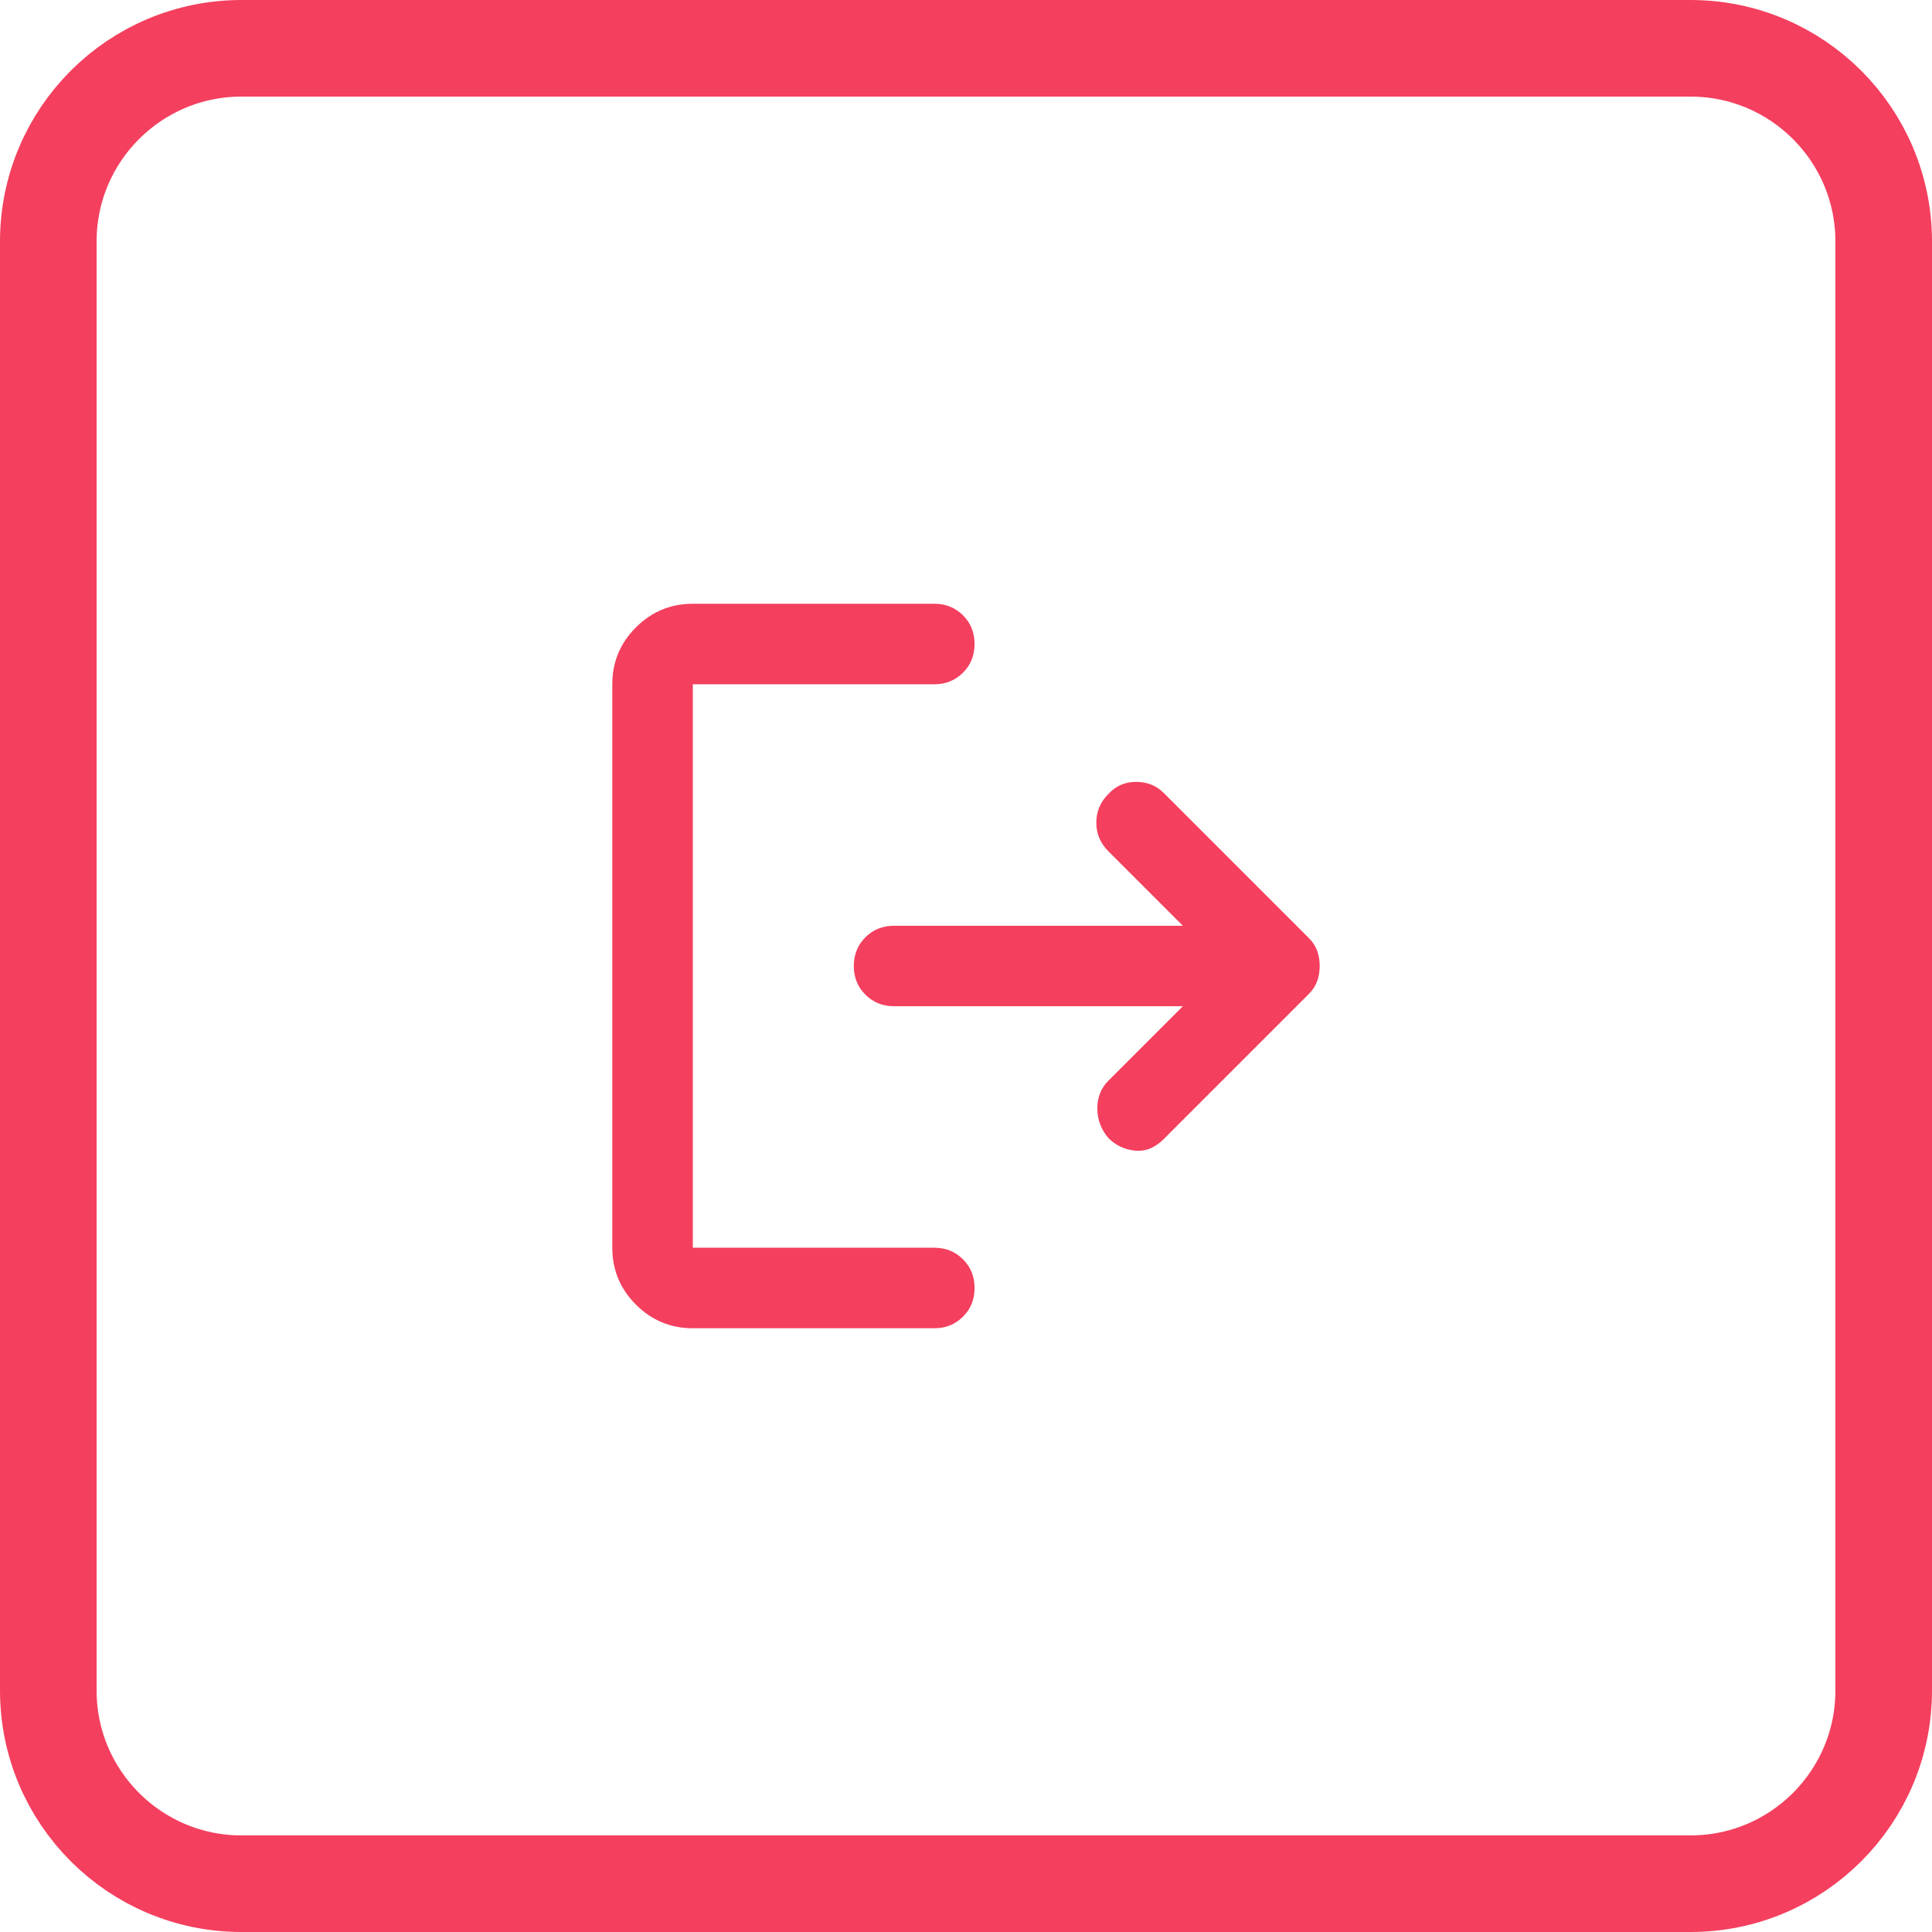
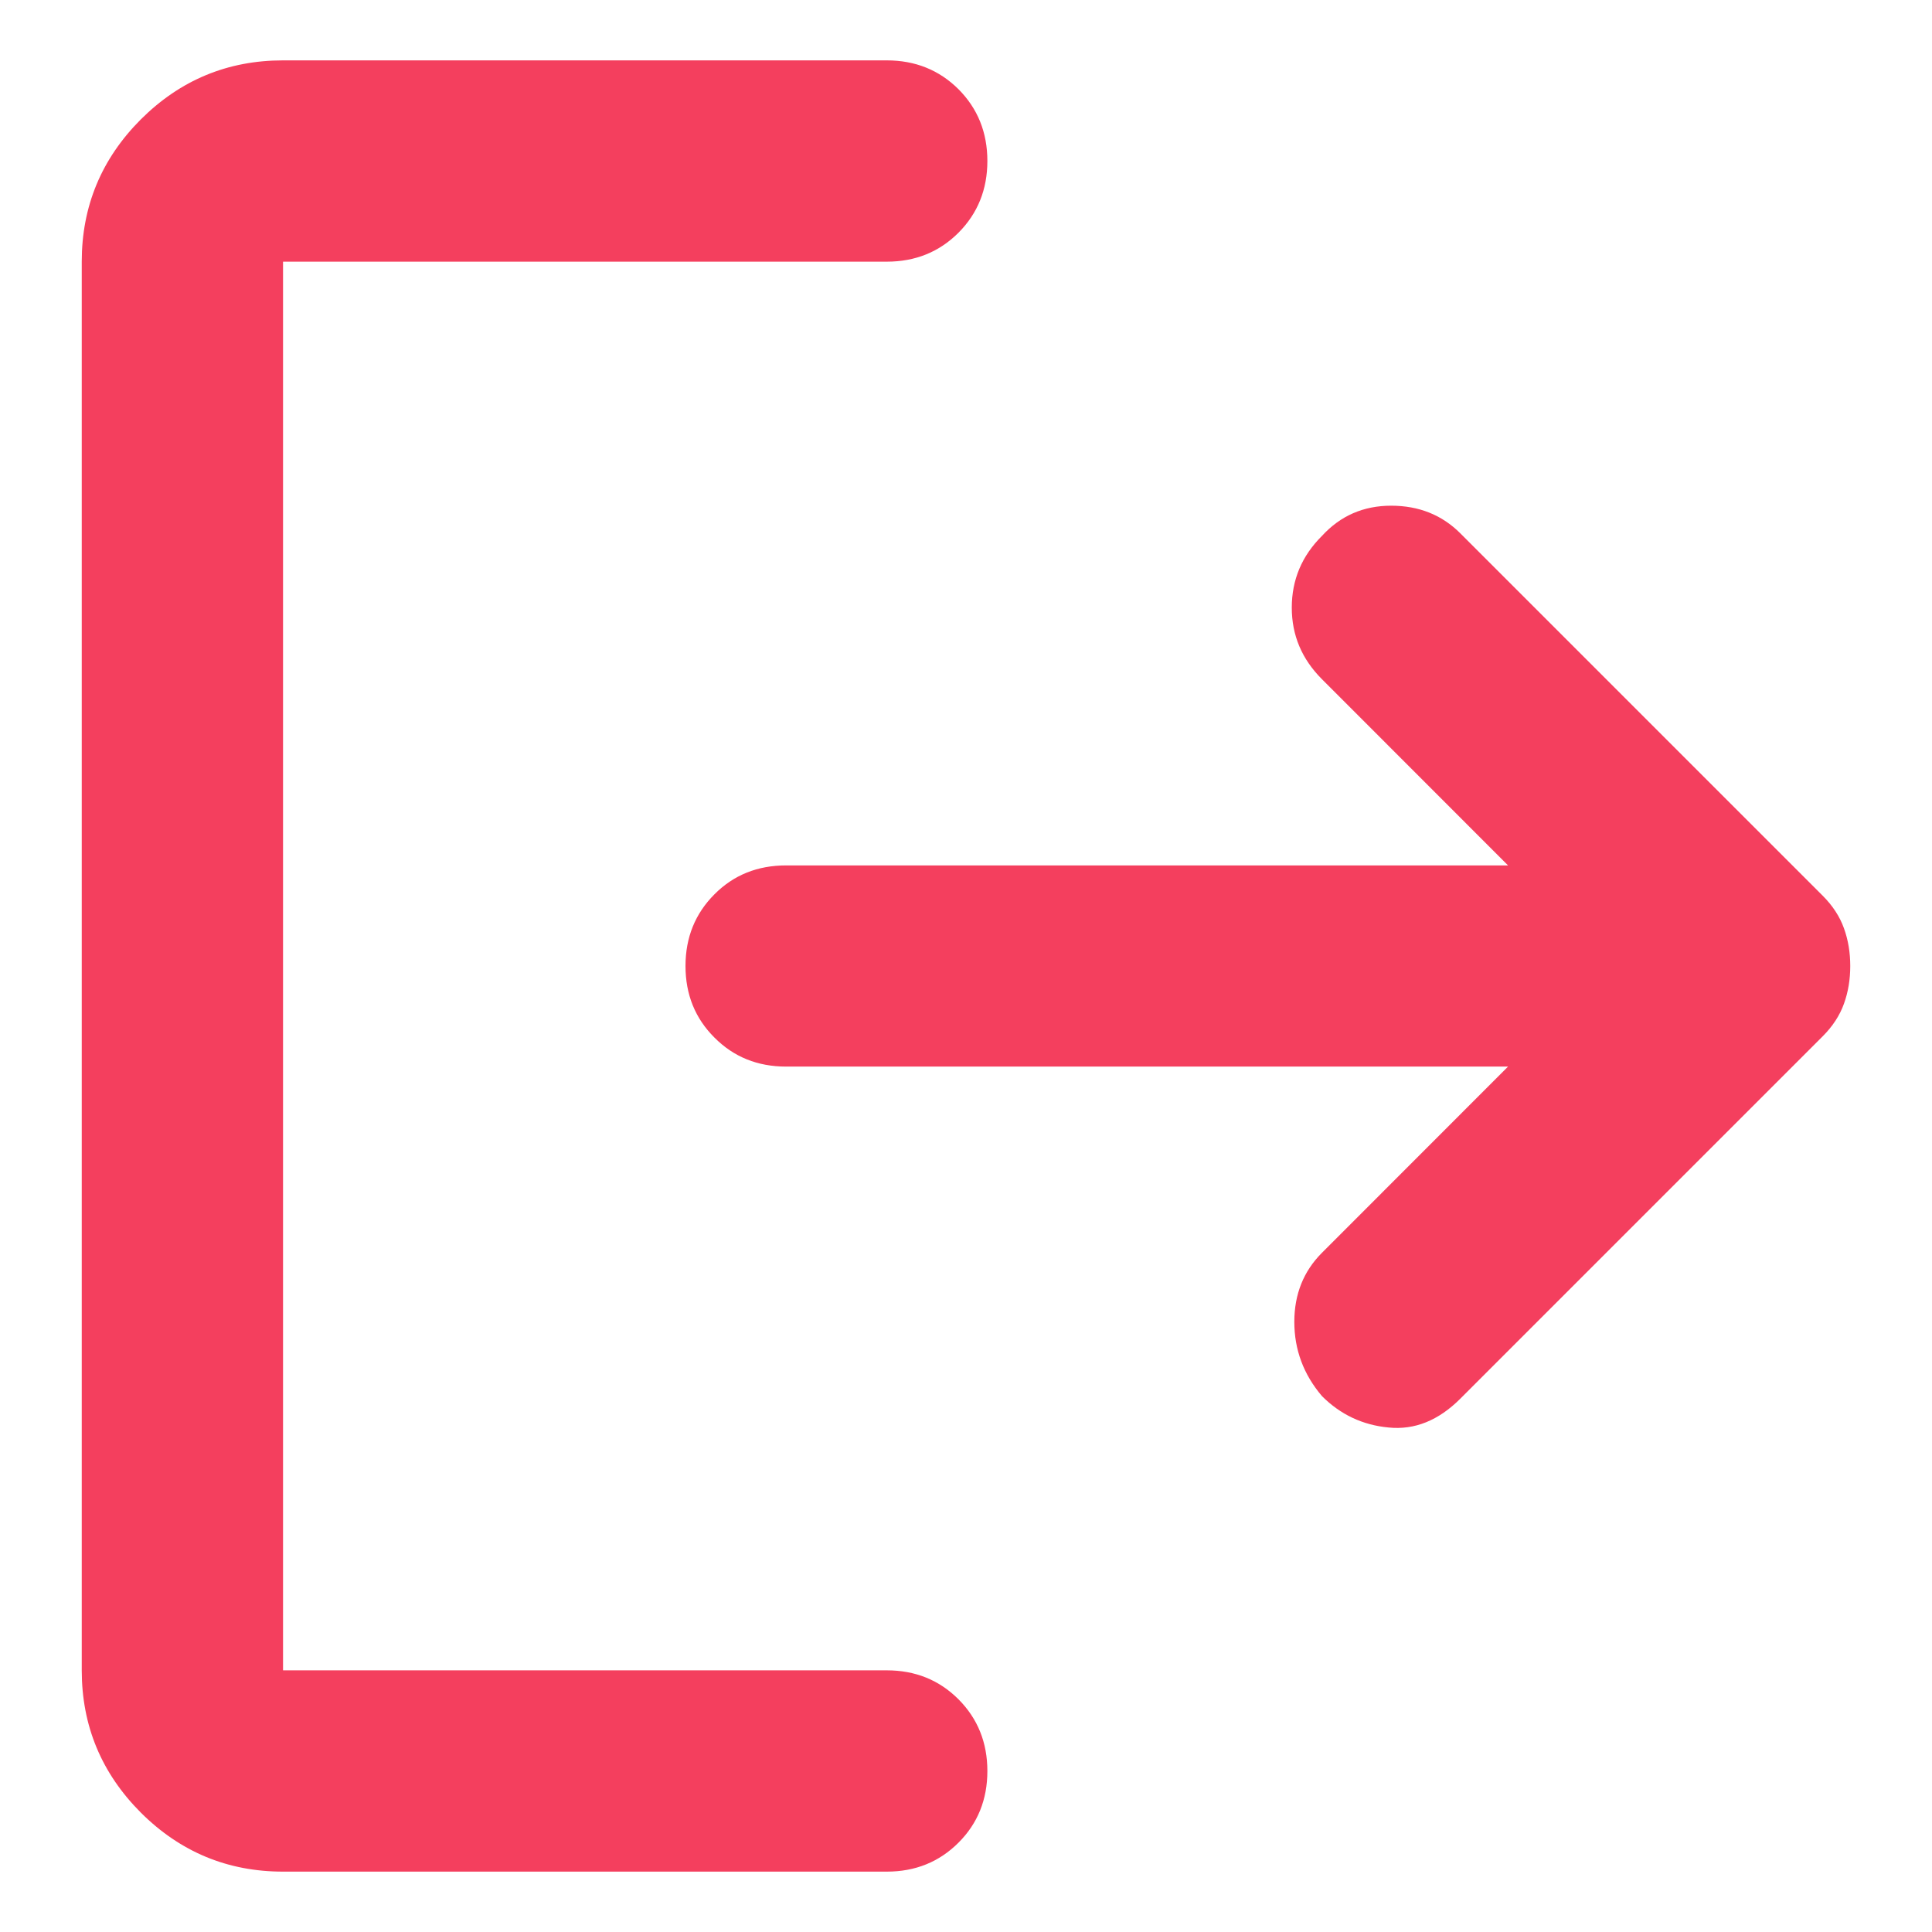
- <svg xmlns="http://www.w3.org/2000/svg" width="40" height="40" viewBox="0 0 40 40" fill="none">
-   <rect x="1" y="1" width="38" height="38" rx="4" stroke="#F43F5E" stroke-width="2" />
-   <path d="M22.948 23.562C22.795 23.382 22.719 23.177 22.719 22.948C22.719 22.719 22.795 22.528 22.948 22.375L24.49 20.833H18.511C18.274 20.833 18.077 20.753 17.917 20.593C17.757 20.434 17.677 20.236 17.677 20C17.677 19.764 17.757 19.566 17.917 19.406C18.077 19.246 18.274 19.167 18.511 19.167H24.49L22.948 17.625C22.781 17.458 22.698 17.261 22.698 17.032C22.698 16.802 22.781 16.604 22.948 16.438C23.101 16.271 23.292 16.188 23.521 16.188C23.75 16.188 23.941 16.264 24.094 16.417L27.094 19.417C27.177 19.5 27.236 19.59 27.271 19.688C27.306 19.785 27.323 19.889 27.323 20C27.323 20.111 27.306 20.215 27.271 20.312C27.236 20.41 27.177 20.5 27.094 20.583L24.094 23.583C23.913 23.764 23.716 23.844 23.501 23.823C23.285 23.802 23.101 23.715 22.948 23.562ZM14.344 27.5C13.886 27.5 13.493 27.337 13.166 27.011C12.84 26.684 12.677 26.292 12.677 25.833V14.167C12.677 13.708 12.84 13.316 13.166 12.989C13.493 12.663 13.886 12.5 14.344 12.5H19.344C19.58 12.5 19.778 12.58 19.938 12.739C20.098 12.899 20.177 13.097 20.177 13.333C20.177 13.569 20.098 13.767 19.938 13.927C19.778 14.087 19.58 14.167 19.344 14.167H14.344V25.833H19.344C19.58 25.833 19.778 25.913 19.938 26.073C20.098 26.233 20.177 26.431 20.177 26.667C20.177 26.903 20.098 27.101 19.938 27.26C19.778 27.42 19.58 27.5 19.344 27.5H14.344Z" fill="#F43F5E" />
+ <svg xmlns="http://www.w3.org/2000/svg" width="16" height="16" viewBox="0 0 16 16" fill="none">
+   <path d="M10.948 11.562C10.795 11.382 10.719 11.177 10.719 10.947C10.719 10.719 10.795 10.528 10.948 10.375L12.489 8.833H6.51C6.274 8.833 6.076 8.753 5.917 8.593C5.757 8.434 5.677 8.236 5.677 8C5.677 7.764 5.757 7.566 5.917 7.406C6.076 7.246 6.274 7.167 6.51 7.167H12.489L10.948 5.625C10.781 5.458 10.698 5.261 10.698 5.032C10.698 4.802 10.781 4.604 10.948 4.438C11.101 4.271 11.292 4.188 11.521 4.188C11.75 4.188 11.941 4.264 12.094 4.417L15.094 7.417C15.177 7.5 15.236 7.59 15.271 7.688C15.306 7.785 15.323 7.889 15.323 8C15.323 8.111 15.306 8.215 15.271 8.312C15.236 8.41 15.177 8.5 15.094 8.583L12.094 11.583C11.913 11.764 11.715 11.844 11.5 11.822C11.285 11.802 11.101 11.715 10.948 11.562ZM2.344 15.5C1.885 15.5 1.493 15.337 1.166 15.011C0.84 14.684 0.677 14.292 0.677 13.833V2.167C0.677 1.708 0.84 1.316 1.166 0.989C1.493 0.663 1.885 0.5 2.344 0.5H7.344C7.58 0.5 7.778 0.58 7.938 0.739C8.097 0.899 8.177 1.097 8.177 1.333C8.177 1.569 8.097 1.767 7.938 1.927C7.778 2.087 7.58 2.167 7.344 2.167H2.344V13.833H7.344C7.58 13.833 7.778 13.913 7.938 14.073C8.097 14.233 8.177 14.431 8.177 14.667C8.177 14.903 8.097 15.101 7.938 15.26C7.778 15.42 7.58 15.5 7.344 15.5H2.344Z" fill="#F43F5E" />
</svg>
